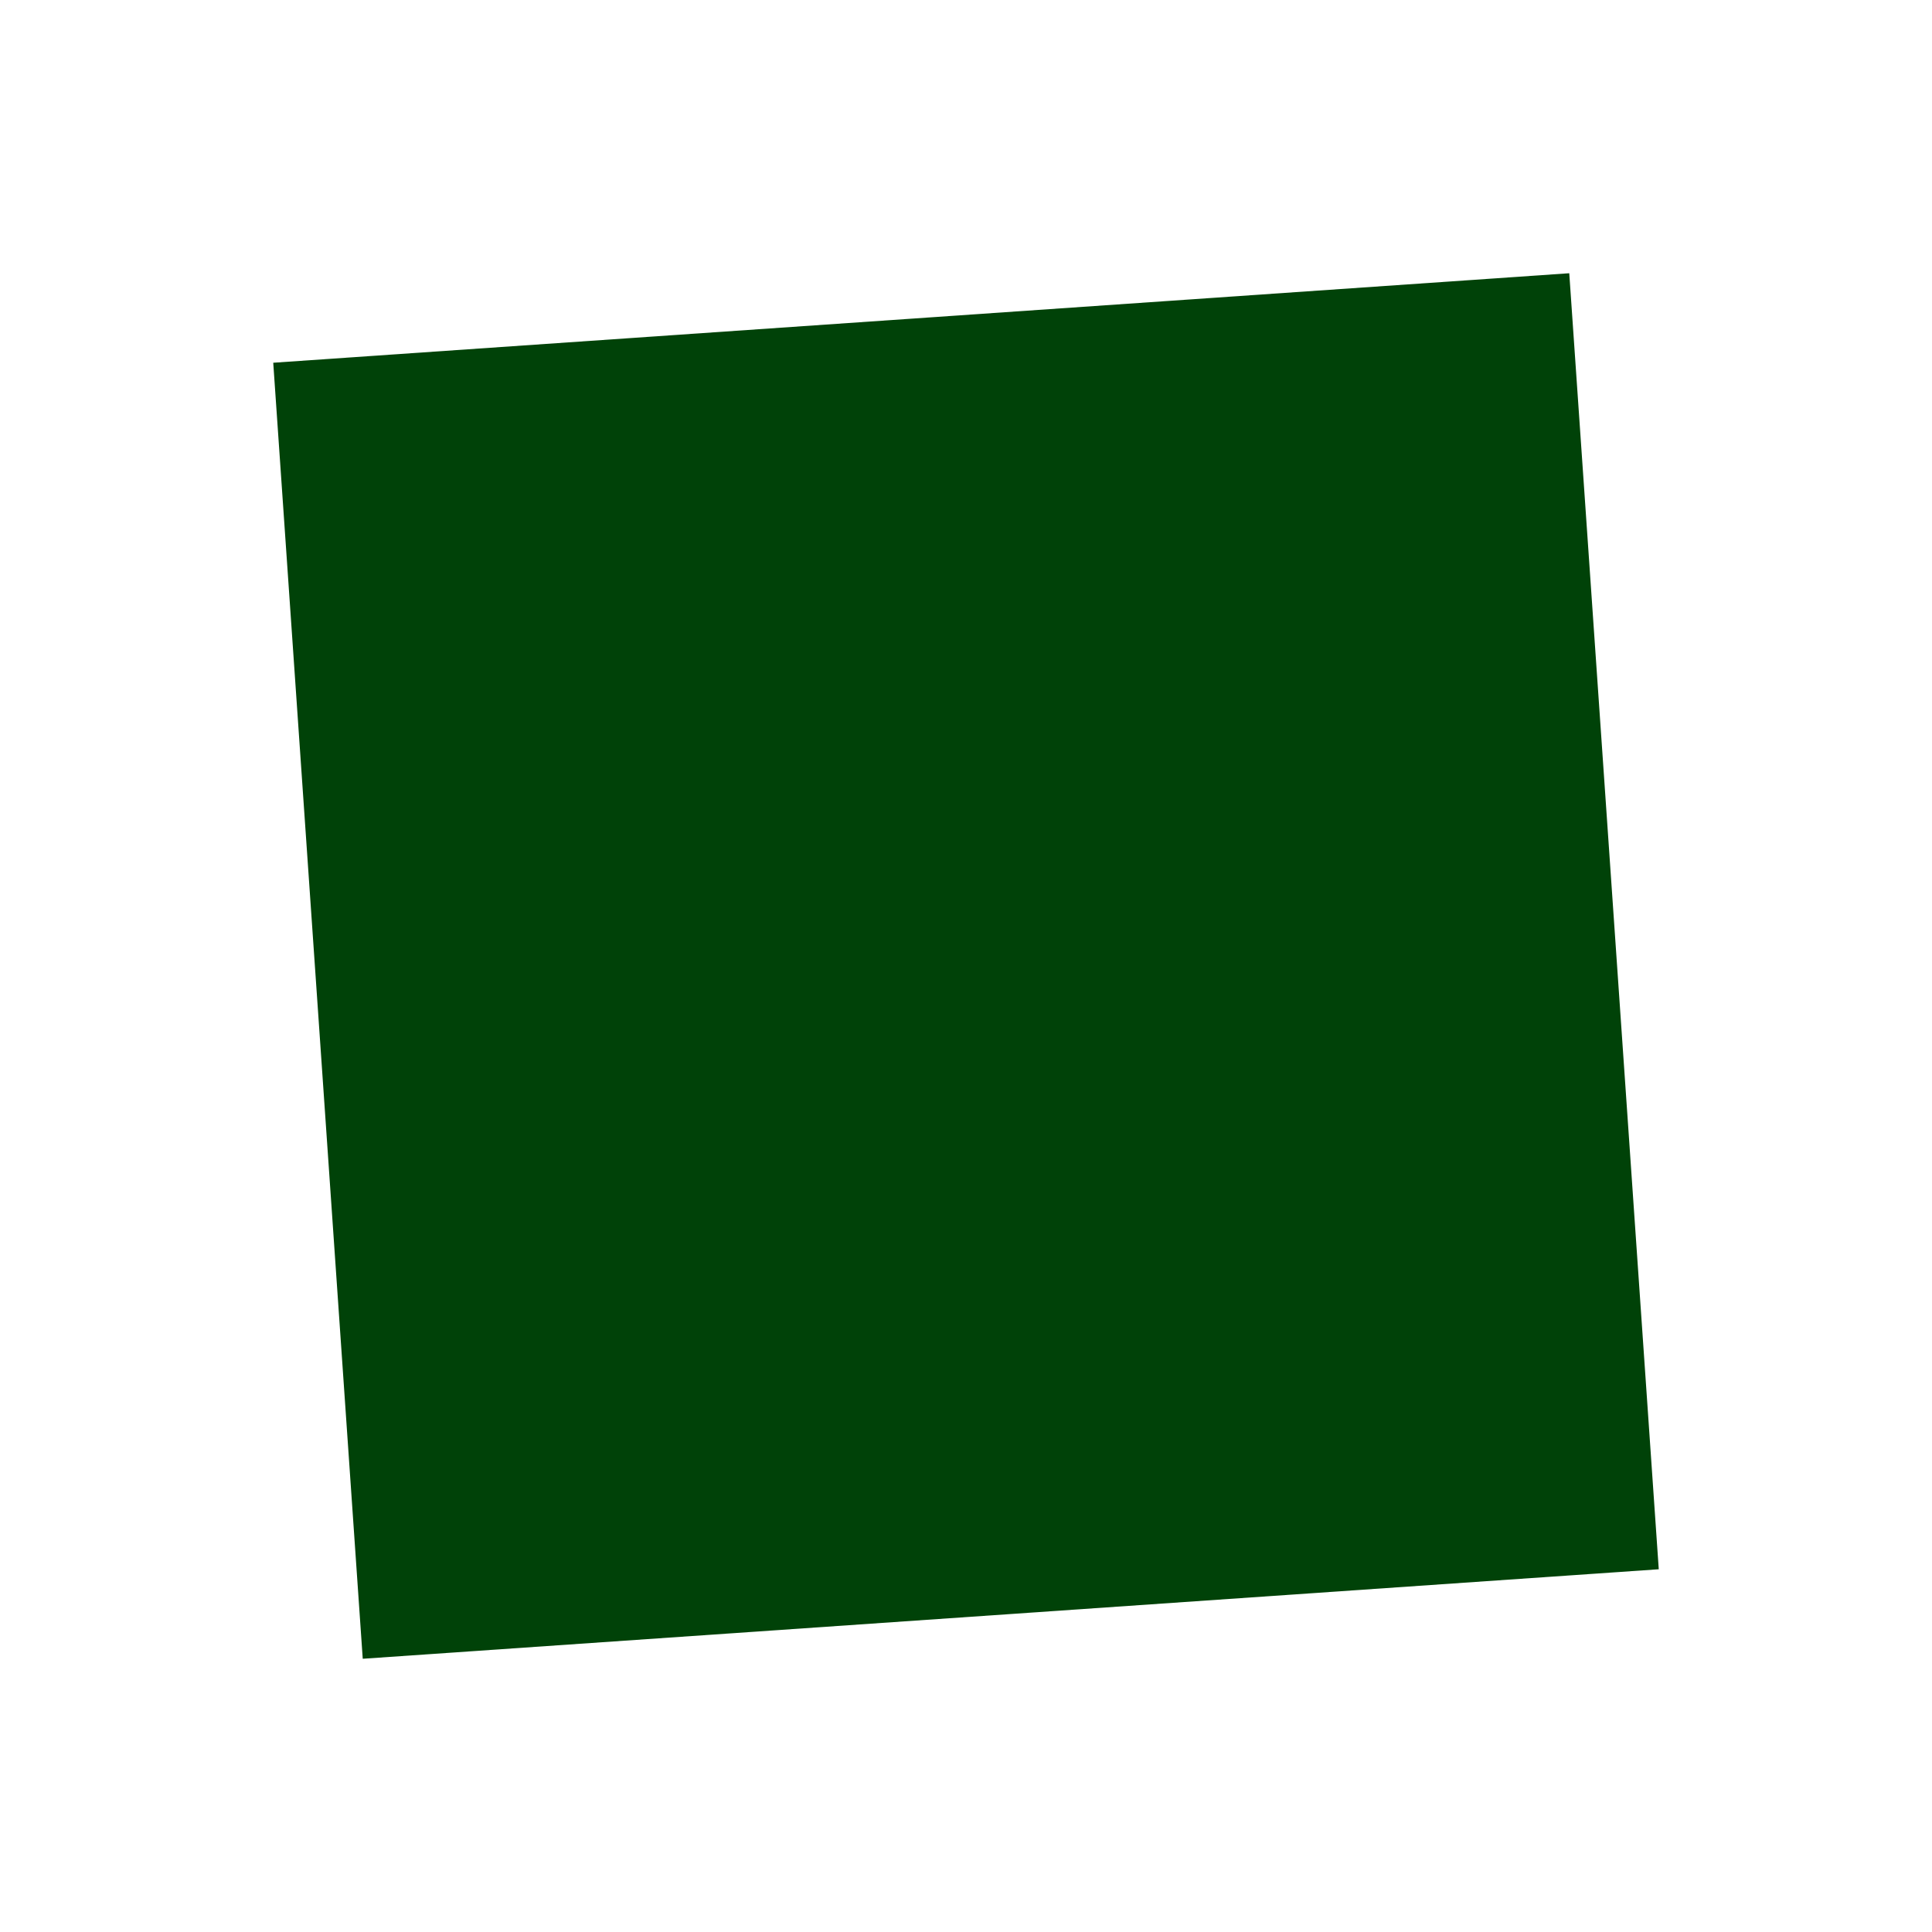
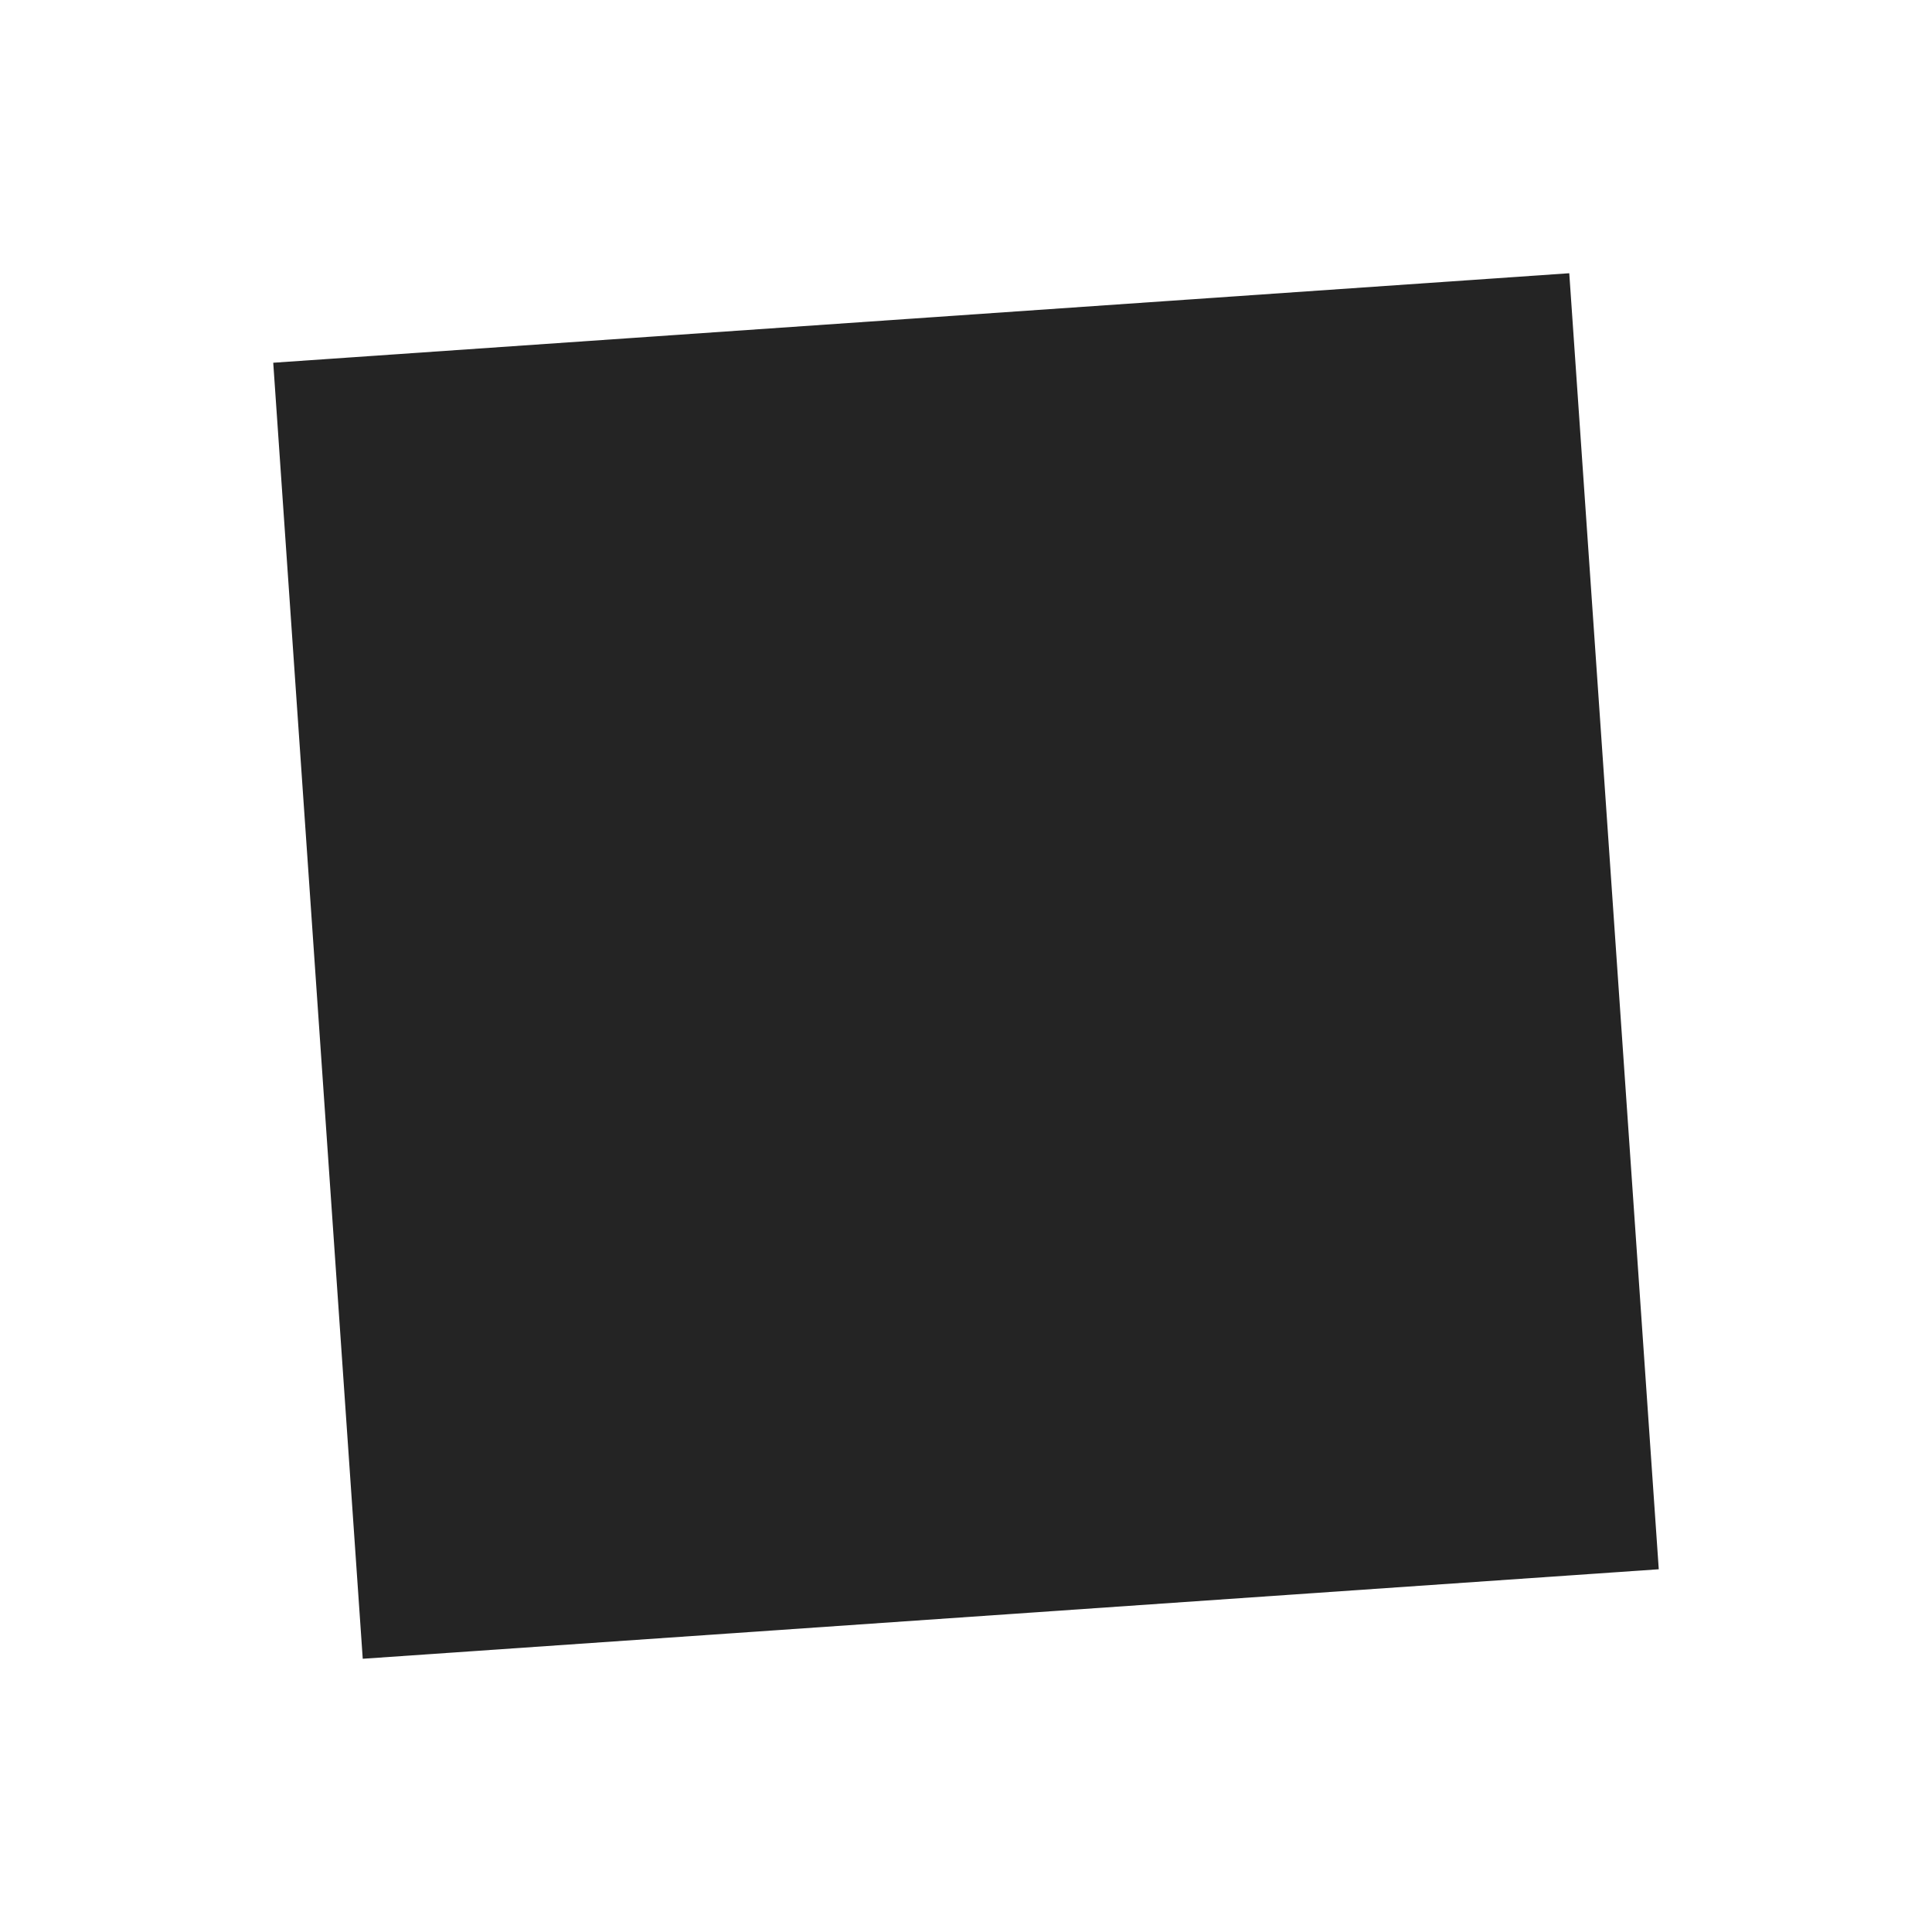
<svg xmlns="http://www.w3.org/2000/svg" width="100%" height="100%" viewBox="0 0 512 512" version="1.1" xml:space="preserve" style="fill-rule:evenodd;clip-rule:evenodd;stroke-linejoin:round;stroke-miterlimit:2;">
  <g transform="matrix(0.778225,-0.0537451,0.0537451,0.778225,43.0156,70.5331)">
-     <rect x="35.332" y="35.332" width="441.337" height="441.337" style="fill:rgb(0,66,8);" />
+     <rect x="35.332" y="35.332" width="441.337" height="441.337" style="fill:rgb(36,36,36);" />
  </g>
</svg>
